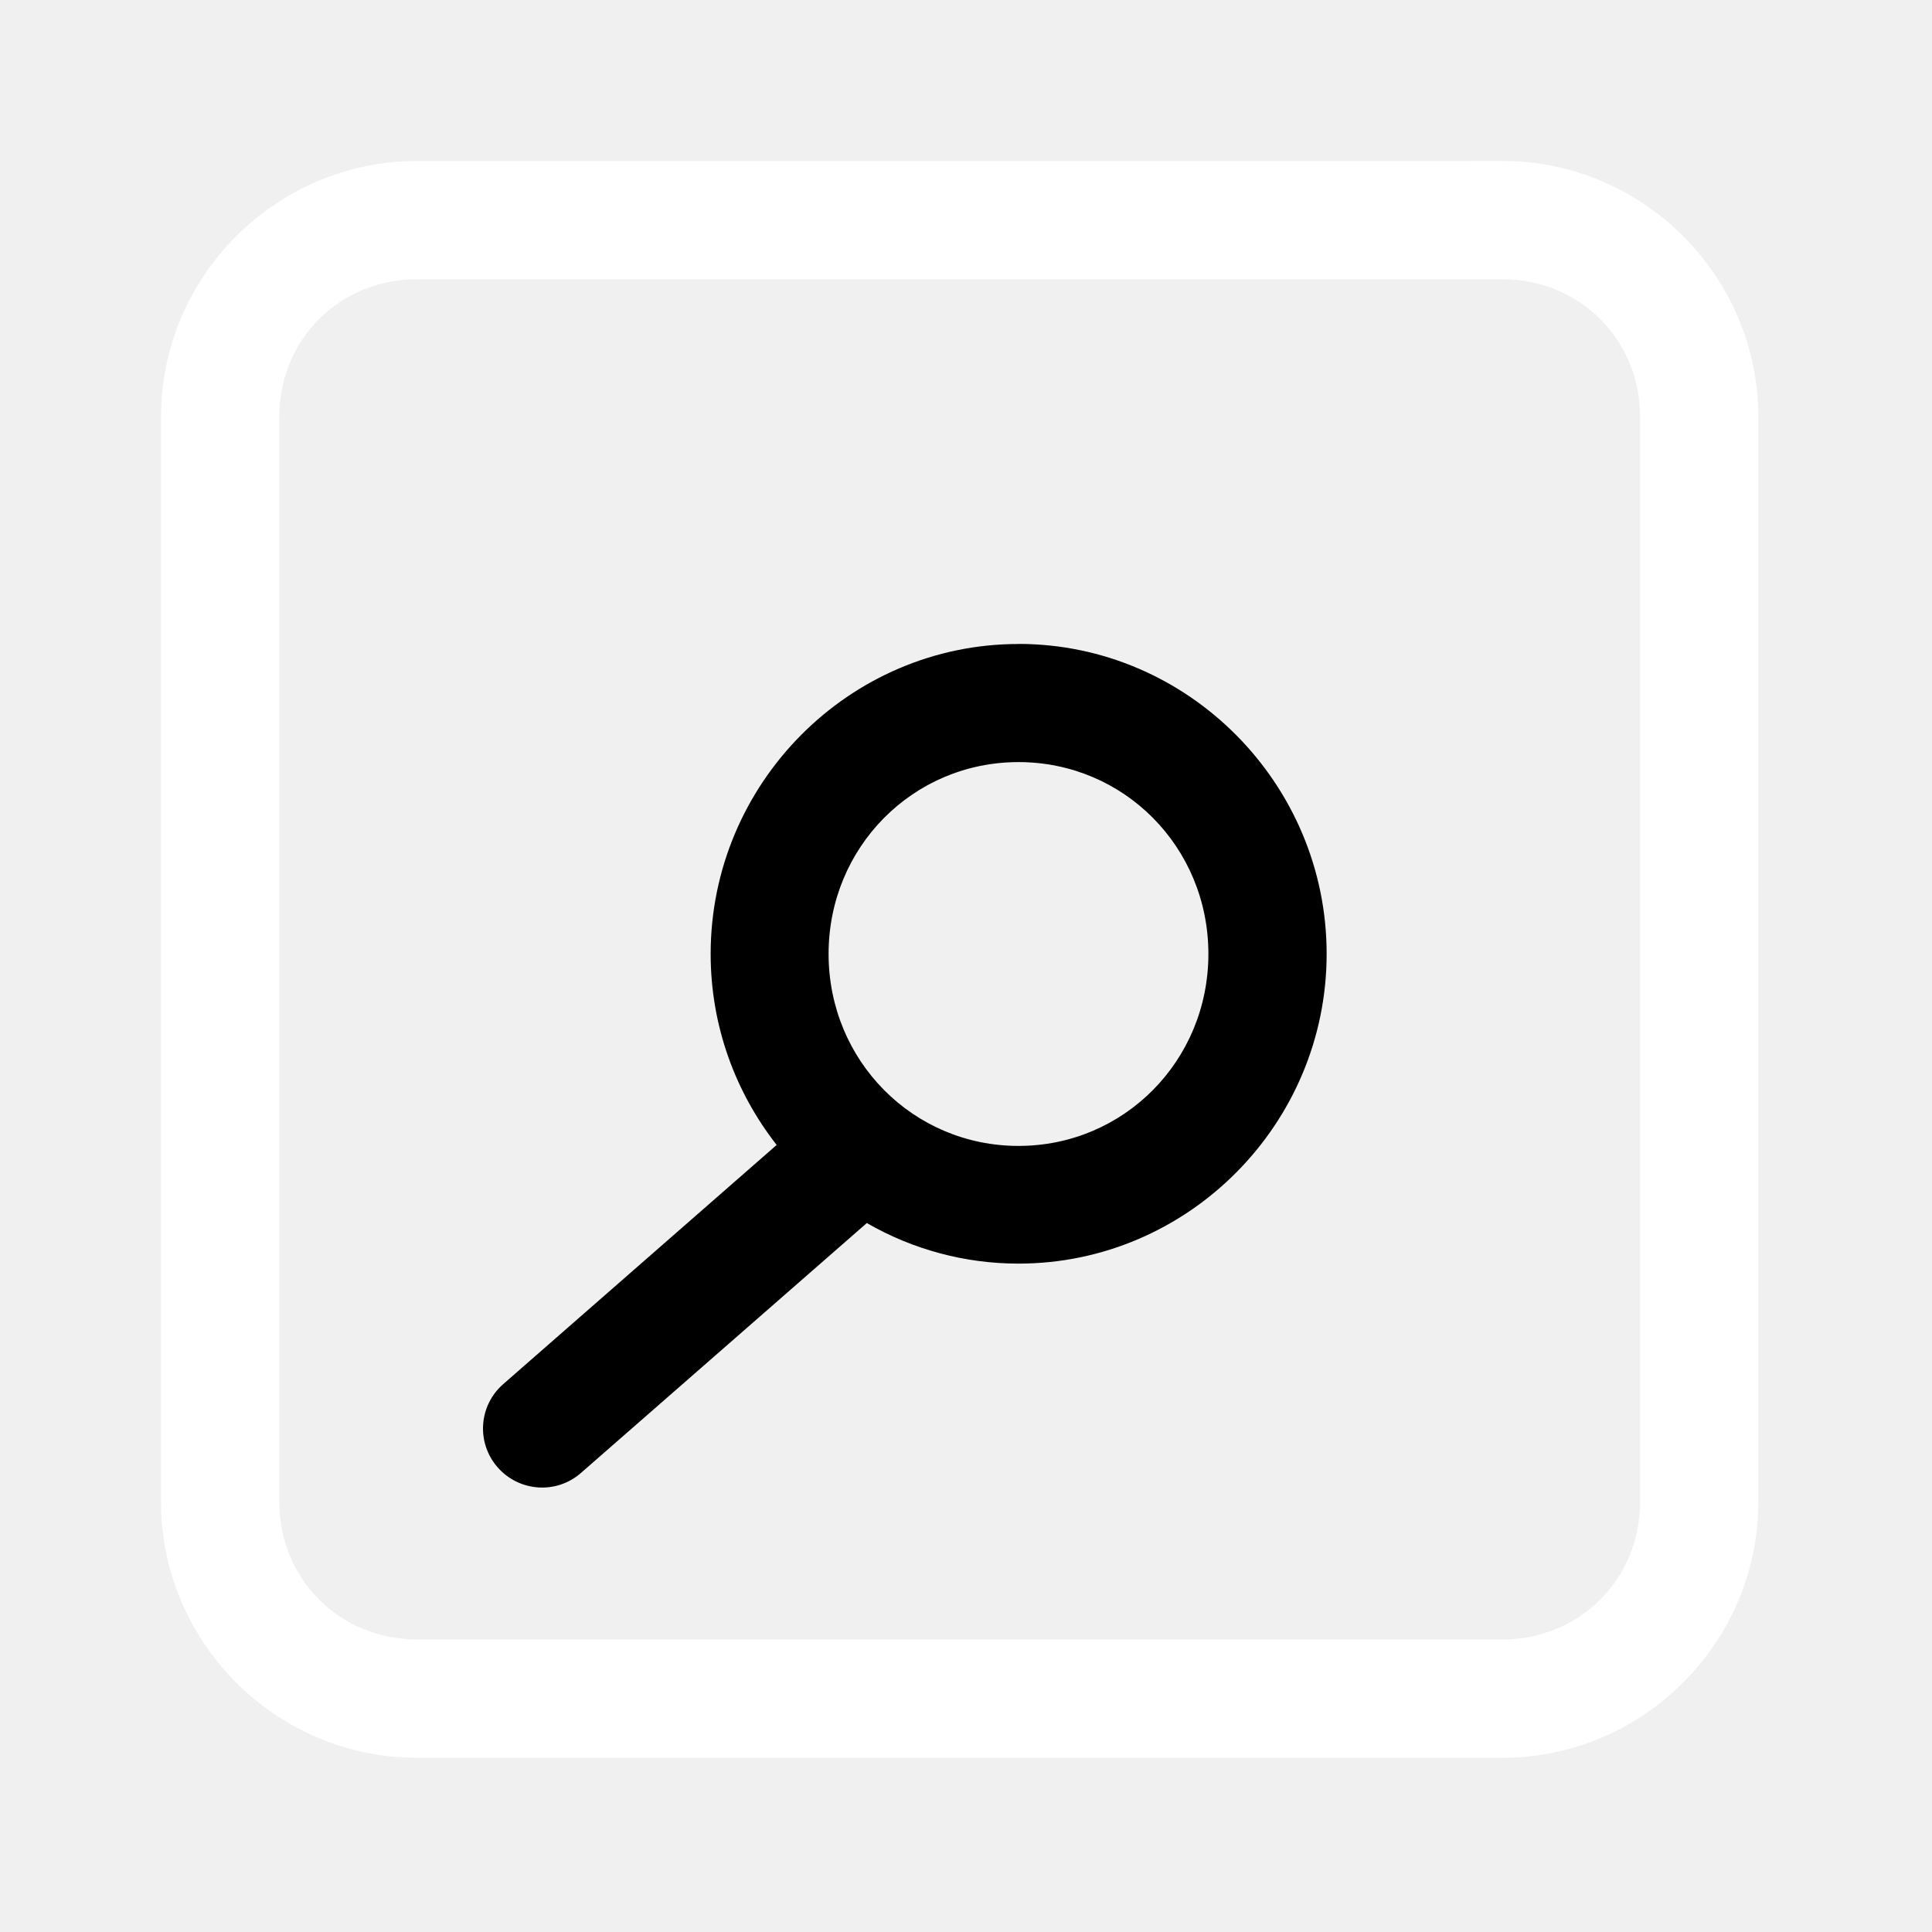
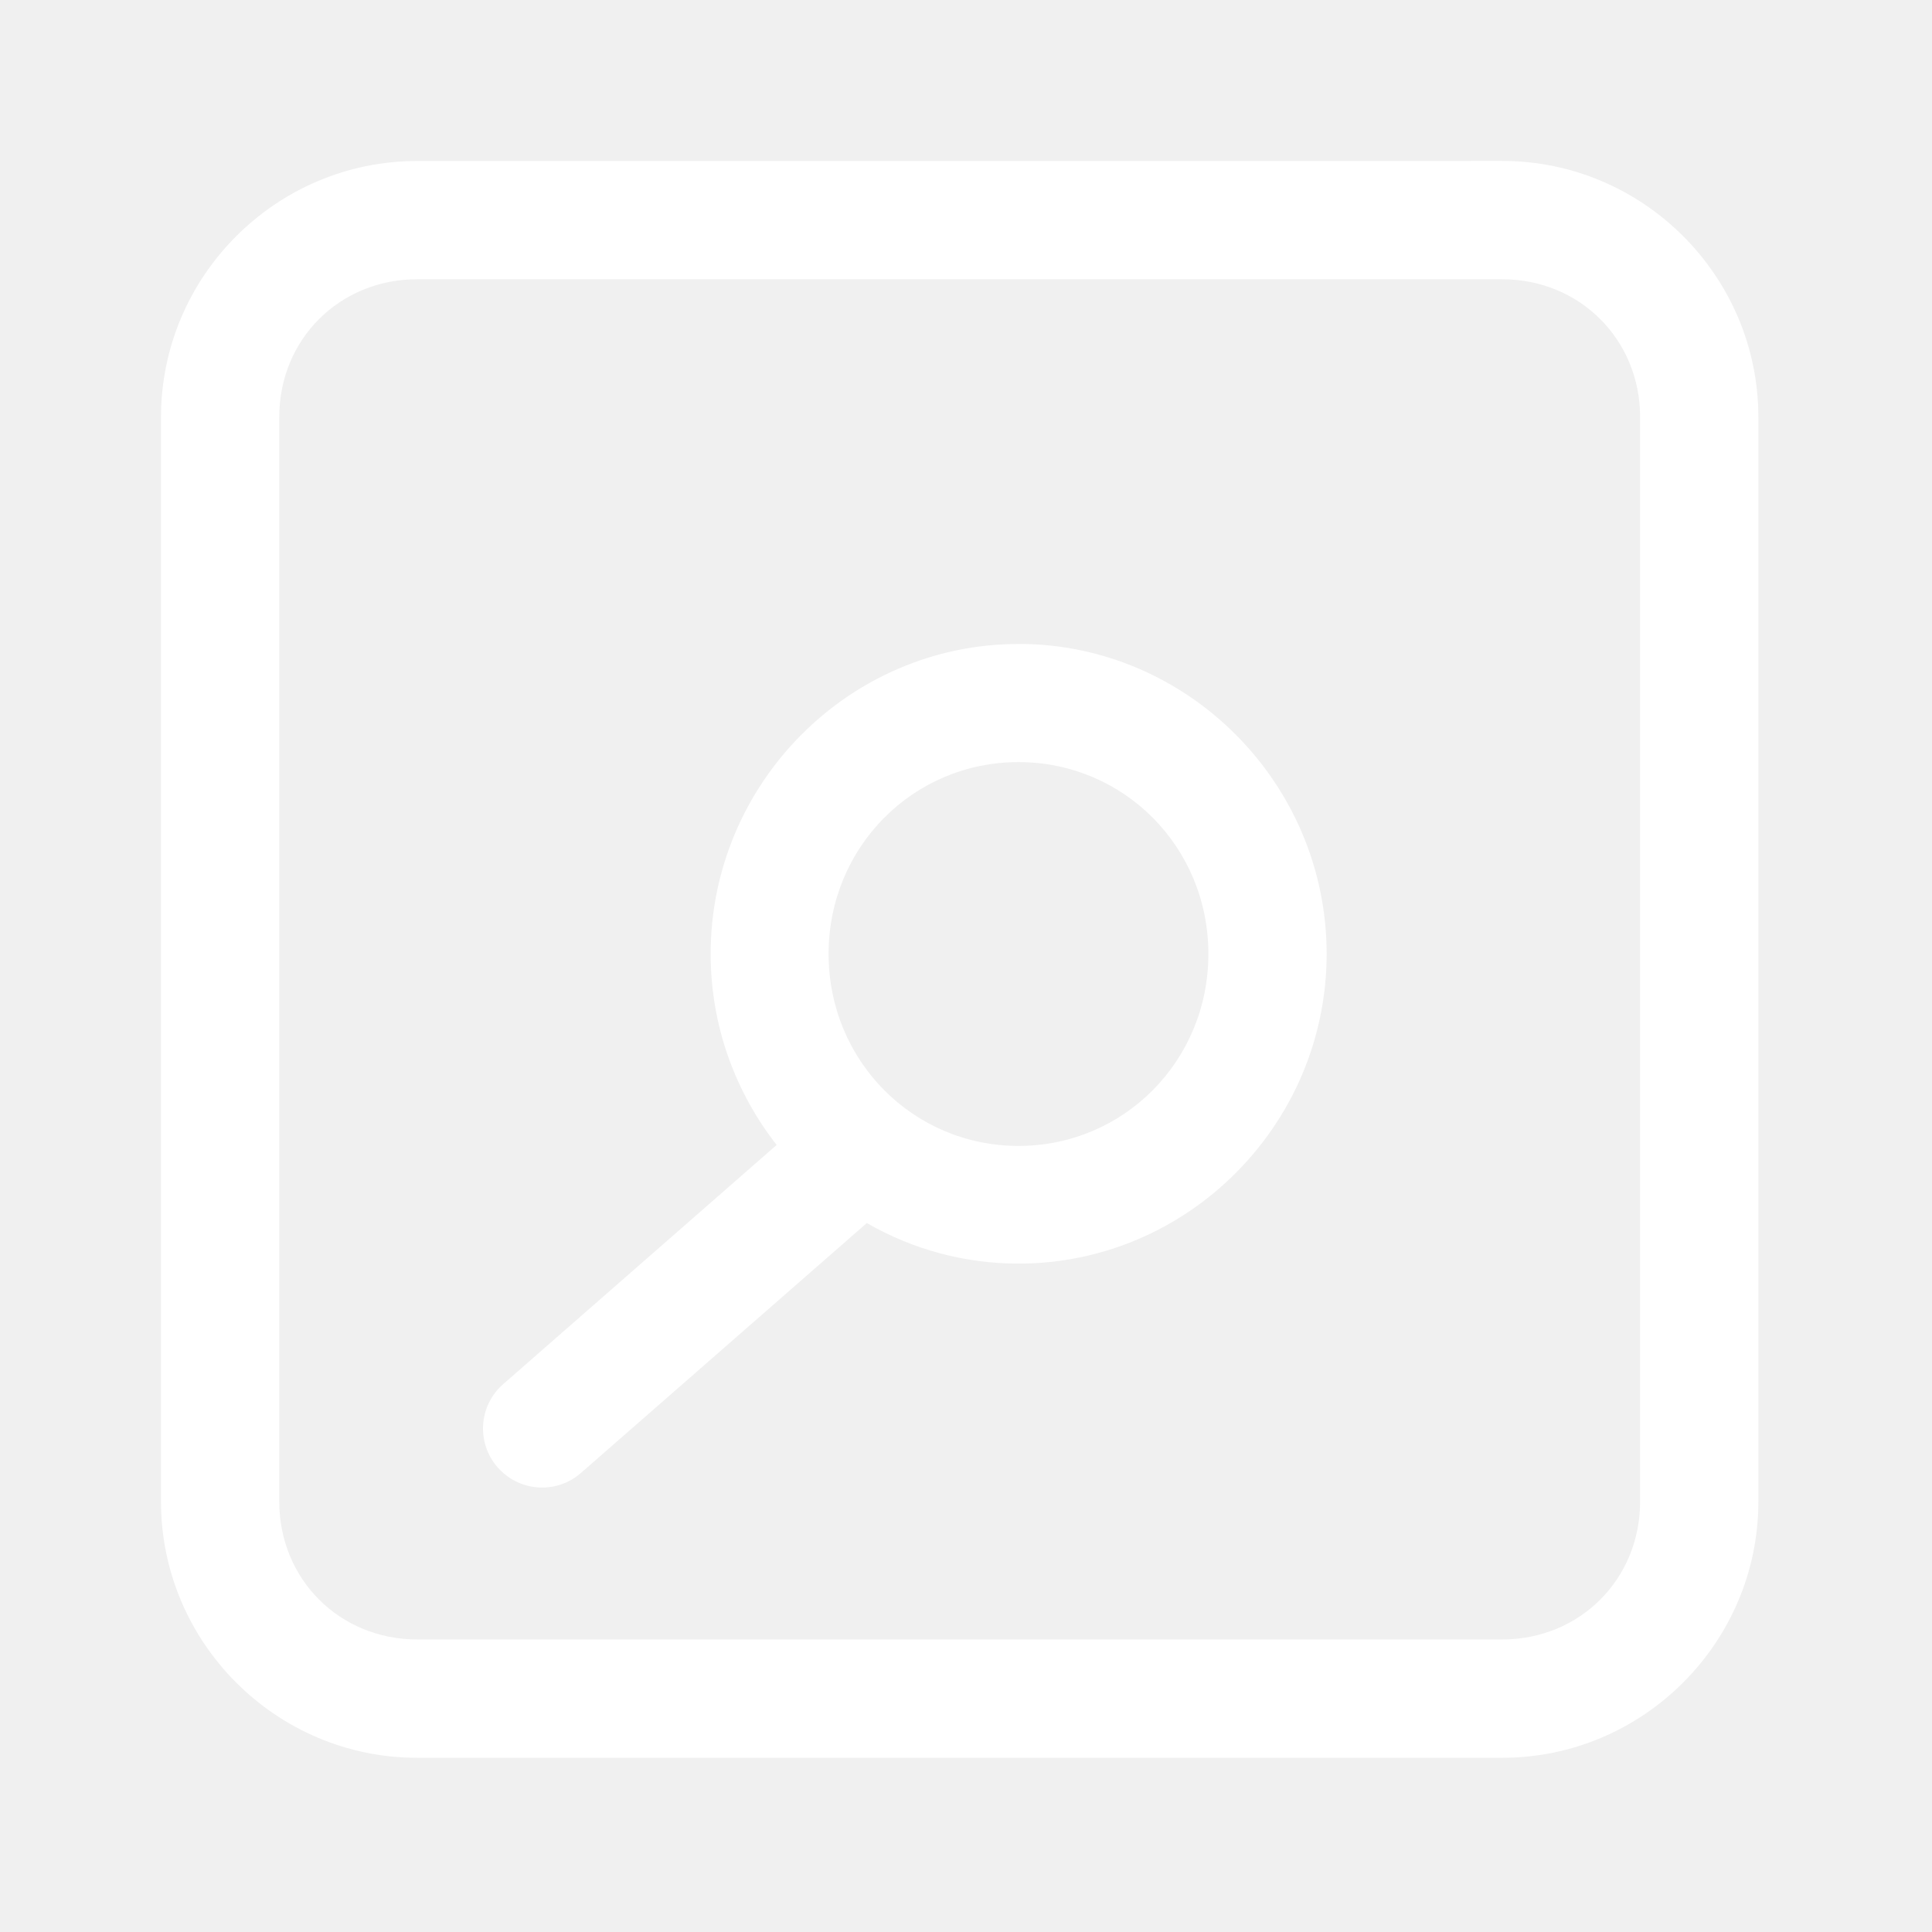
<svg xmlns="http://www.w3.org/2000/svg" width="24" height="24" viewBox="0 0 24 24" fill="none">
  <g fill="#fff">
    <path d="M5.182 2c-1.752 0-3.182 1.431-3.182 3.182v13.472c0 1.751 1.43 3.182 3.182 3.182h13.479c1.75 0 3.182-1.431 3.182-3.182V5.181c0-1.751-1.431-3.182-3.182-3.182Zm0 1.469h13.479c.963 0 1.713.749 1.713 1.712v13.472c0 .964-.749 1.713-1.713 1.713H5.182c-.964 0-1.713-.749-1.713-1.713V5.181c0-.964.748-1.712 1.713-1.712Z" />
-     <path fill="#000" d="M12.652 8c-2.107 0-3.824 1.736-3.824 3.85 0 .893.307 1.718.82 2.373L6.25 17.195a.731.731 0 0 0-.068 1.033c.267.304.728.337 1.033.071l3.553-3.106a3.766 3.766 0 0 0 1.884.504c2.107 0 3.828-1.733 3.828-3.848 0-2.114-1.721-3.85-3.828-3.85Zm0 1.467c1.309 0 2.359 1.055 2.359 2.383 0 1.328-1.05 2.385-2.359 2.385-1.308 0-2.359-1.057-2.359-2.385 0-1.327 1.05-2.383 2.359-2.383Z" />
+     <path d="M12.652 8c-2.107 0-3.824 1.736-3.824 3.85 0 .893.307 1.718.82 2.373L6.25 17.195a.731.731 0 0 0-.068 1.033c.267.304.728.337 1.033.071l3.553-3.106a3.766 3.766 0 0 0 1.884.504c2.107 0 3.828-1.733 3.828-3.848 0-2.114-1.721-3.85-3.828-3.85Zm0 1.467c1.309 0 2.359 1.055 2.359 2.383 0 1.328-1.05 2.385-2.359 2.385-1.308 0-2.359-1.057-2.359-2.385 0-1.327 1.05-2.383 2.359-2.383Z" />
  </g>
</svg>
